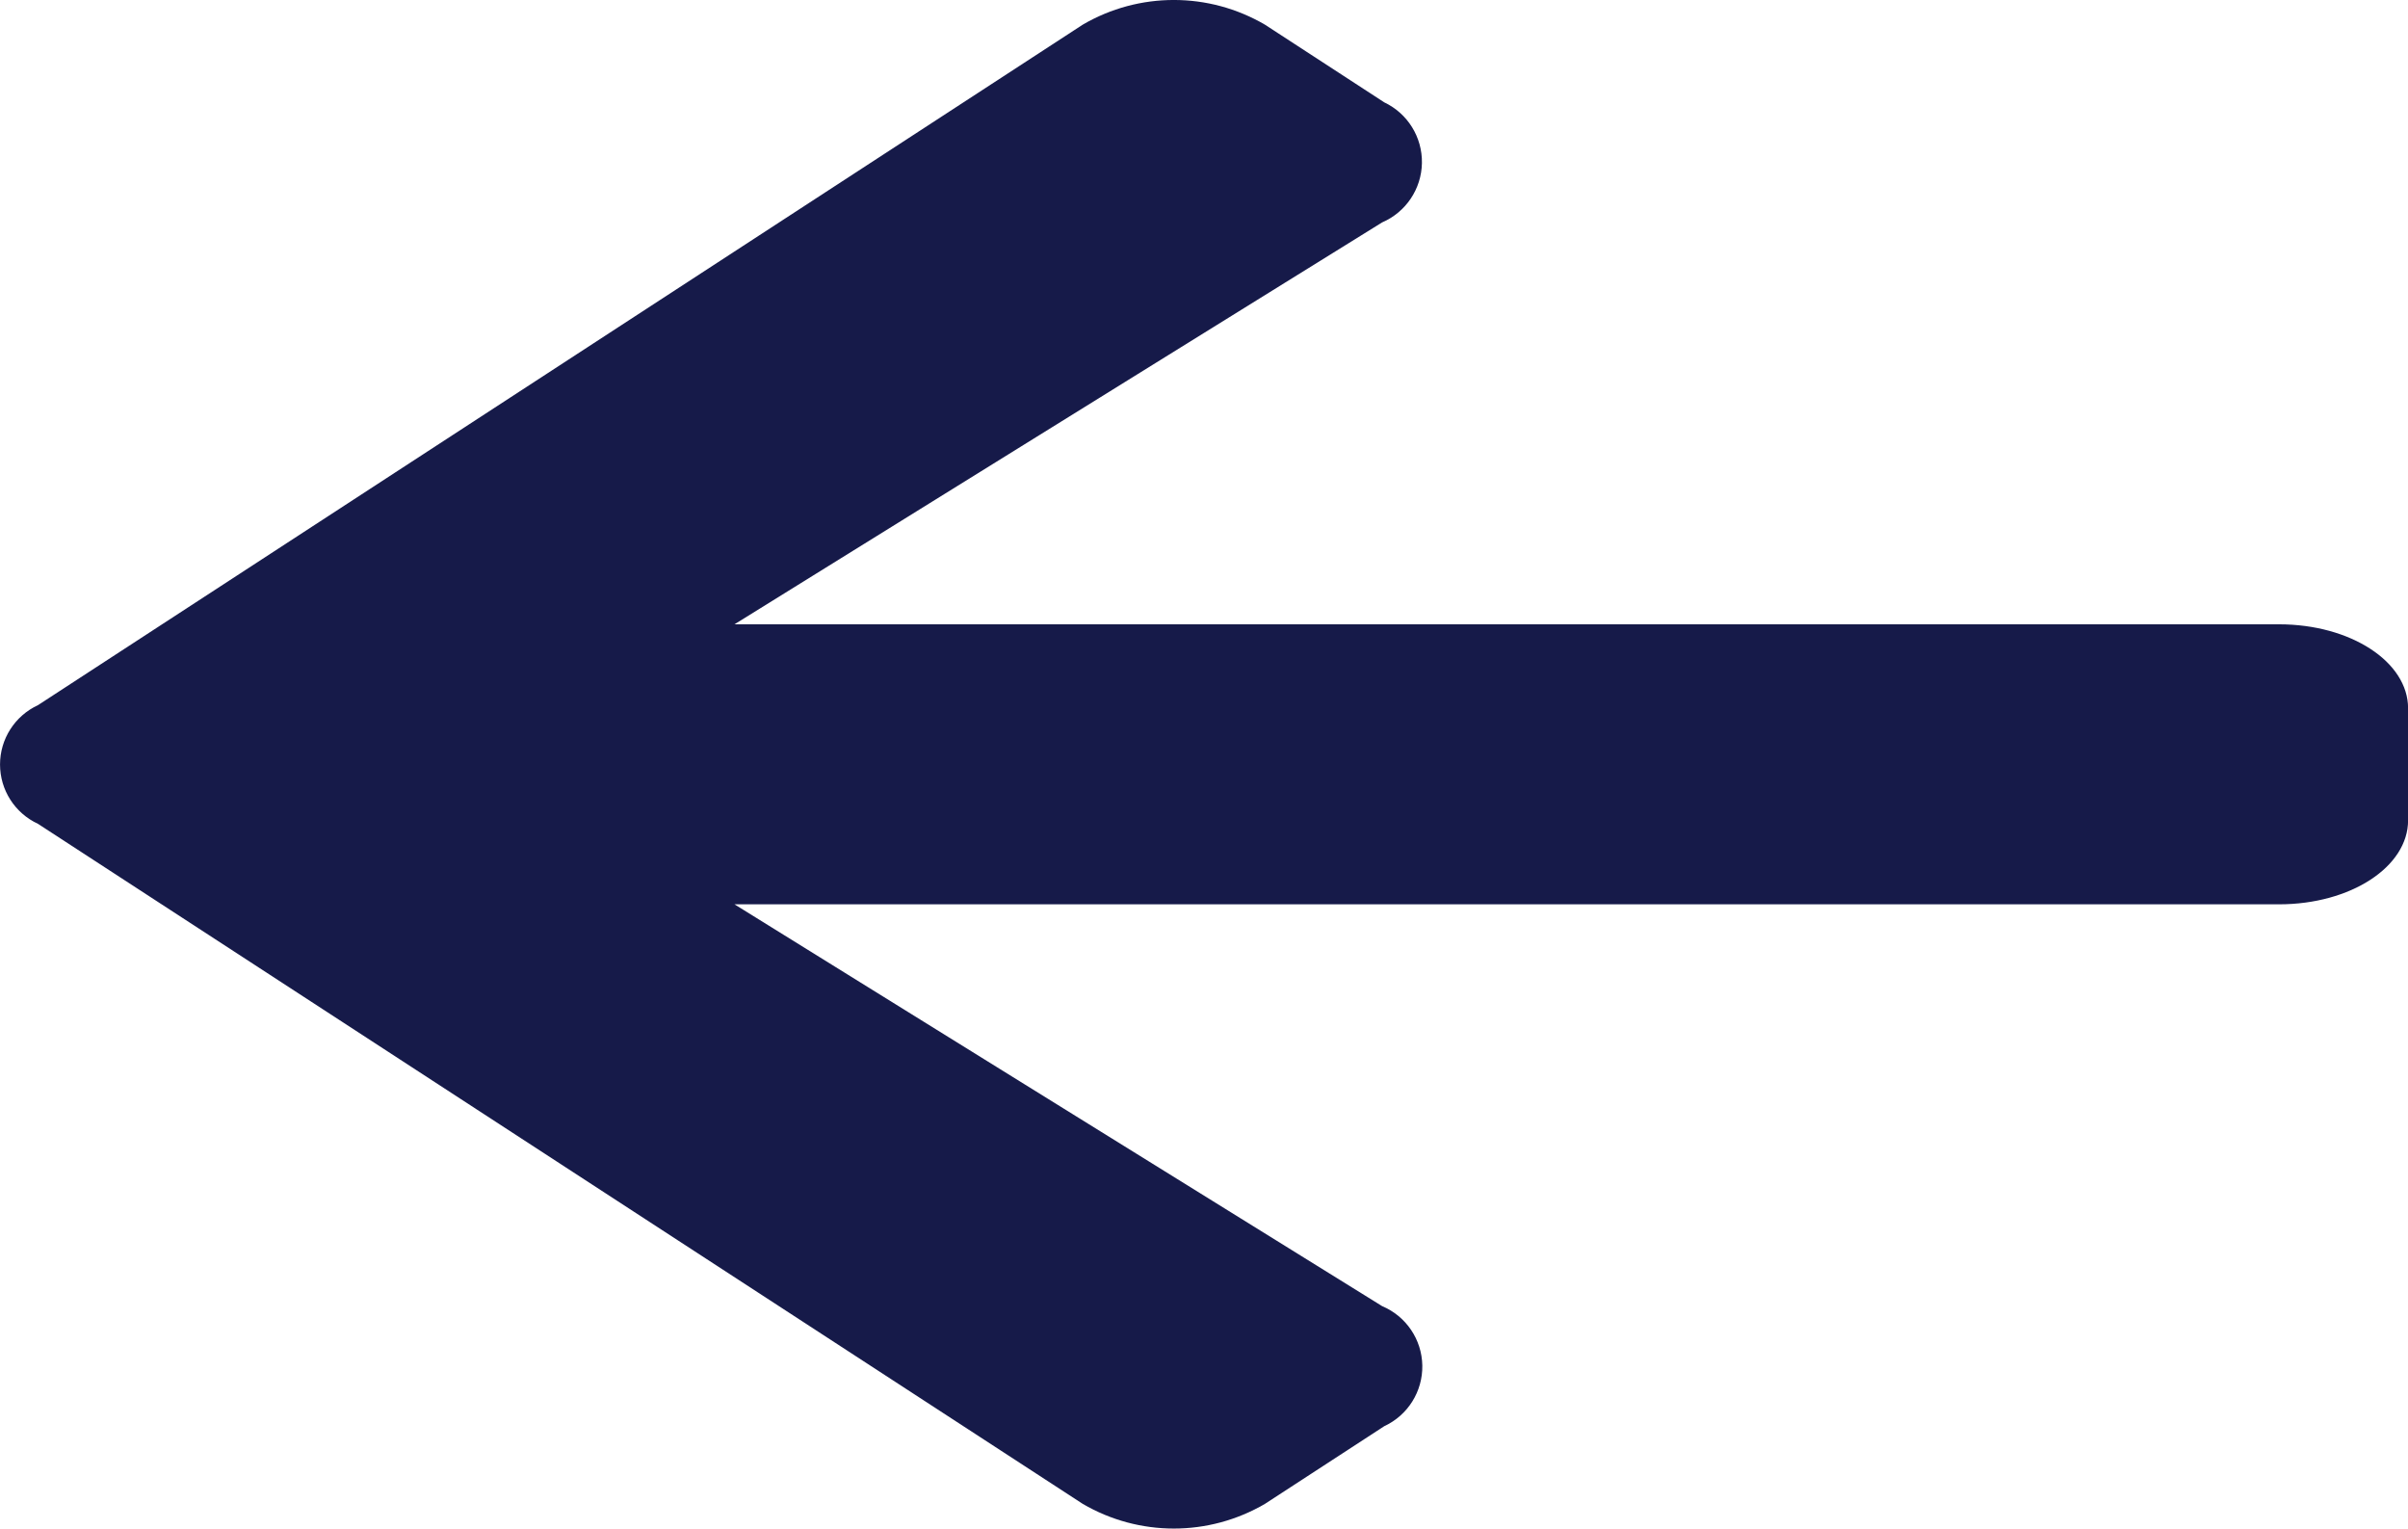
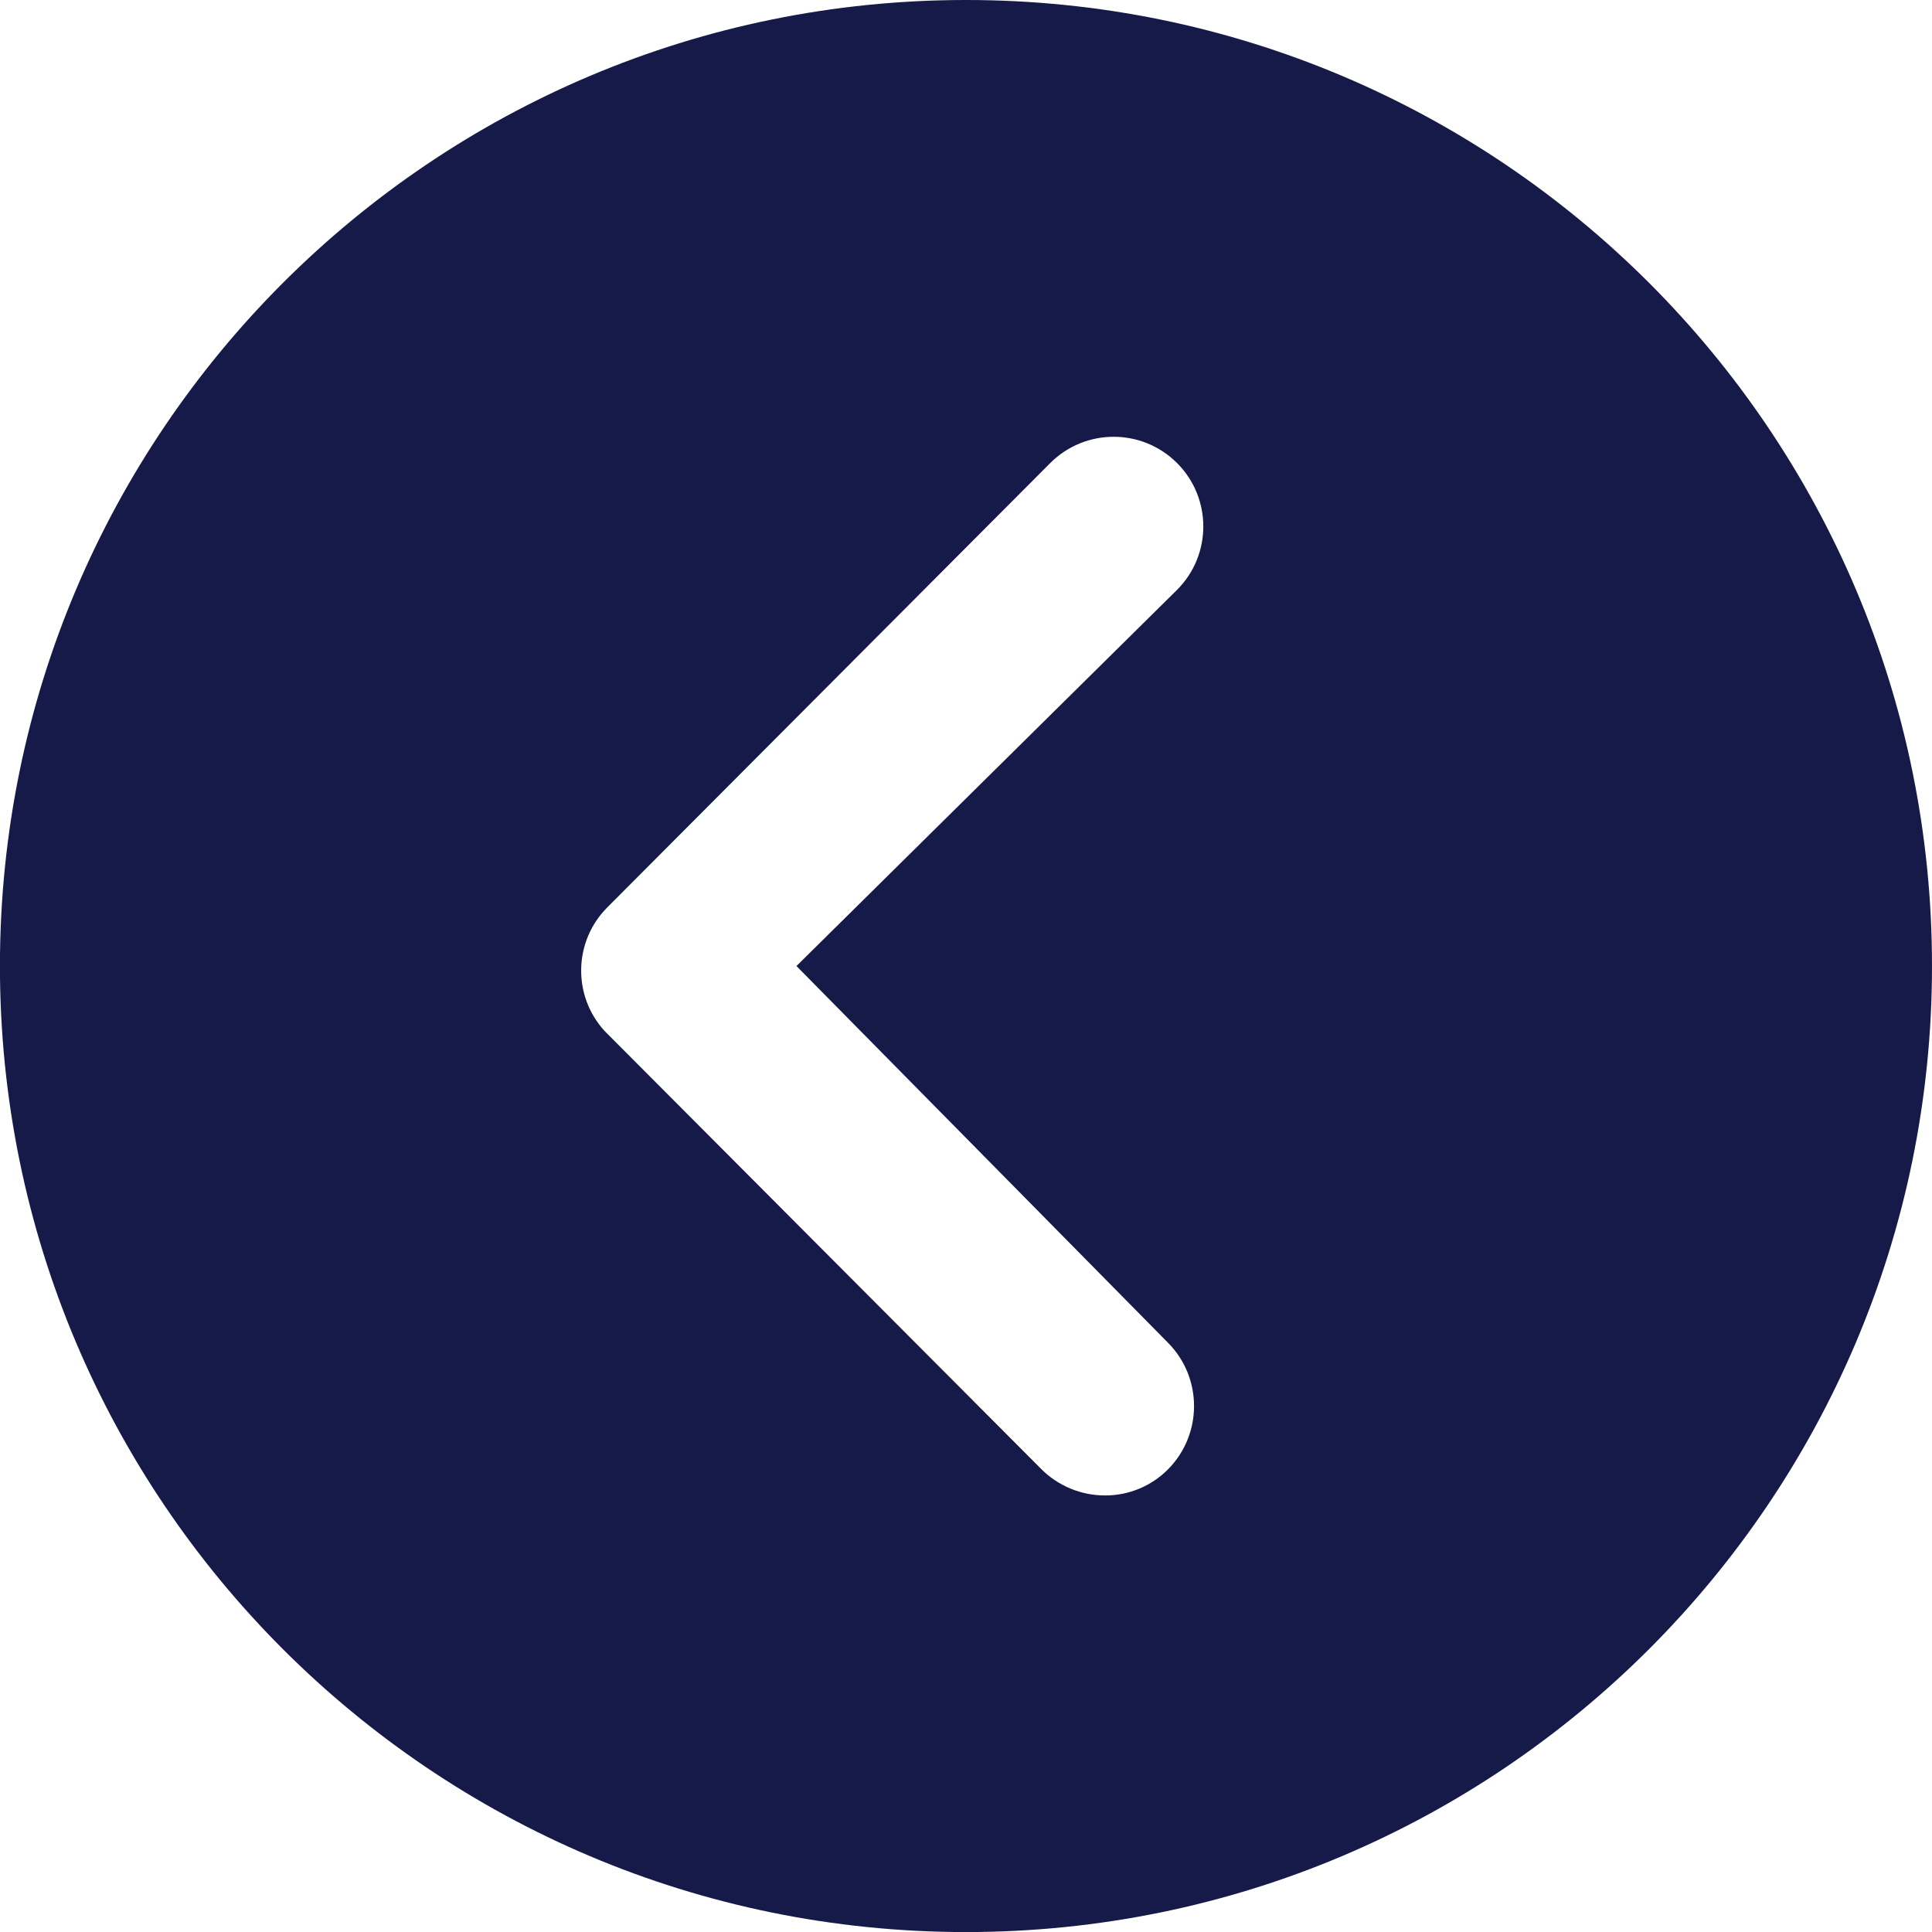
- <svg xmlns="http://www.w3.org/2000/svg" width="27.346" height="17.354" viewBox="0 0 27.346 17.354">
-   <path id="Icon_awesome-arrow-left" data-name="Icon awesome-arrow-left" d="M15.716,18.839l-1.355.882a2.05,2.05,0,0,1-2.069,0L.427,12a.742.742,0,0,1,0-1.347L12.292,2.927a2.05,2.05,0,0,1,2.069,0l1.355.882a.748.748,0,0,1-.024,1.363L8.337,9.735H25.878c.812,0,1.465.425,1.465.954V11.96c0,.529-.653.954-1.465.954H8.337l7.355,4.562A.745.745,0,0,1,15.716,18.839Z" transform="translate(0.004 -2.647)" fill="#161a49" />
+ <svg xmlns="http://www.w3.org/2000/svg" width="30.625" height="30.625" viewBox="0 0 30.625 30.625">
+   <path id="Icon_ionic-ios-arrow-dropleft-circle" data-name="Icon ionic-ios-arrow-dropleft-circle" d="M18.688,3.375A15.313,15.313,0,1,0,34,18.688,15.31,15.31,0,0,0,18.688,3.375Zm3.2,21.283a1.426,1.426,0,0,1,0,2.01,1.4,1.4,0,0,1-1,.412,1.428,1.428,0,0,1-1.009-.42l-6.92-6.942A1.419,1.419,0,0,1,13,17.76l7.023-7.045a1.421,1.421,0,0,1,2.01,2.01L16,18.688Z" transform="translate(-3.375 -3.375)" fill="#161a49" />
</svg>
